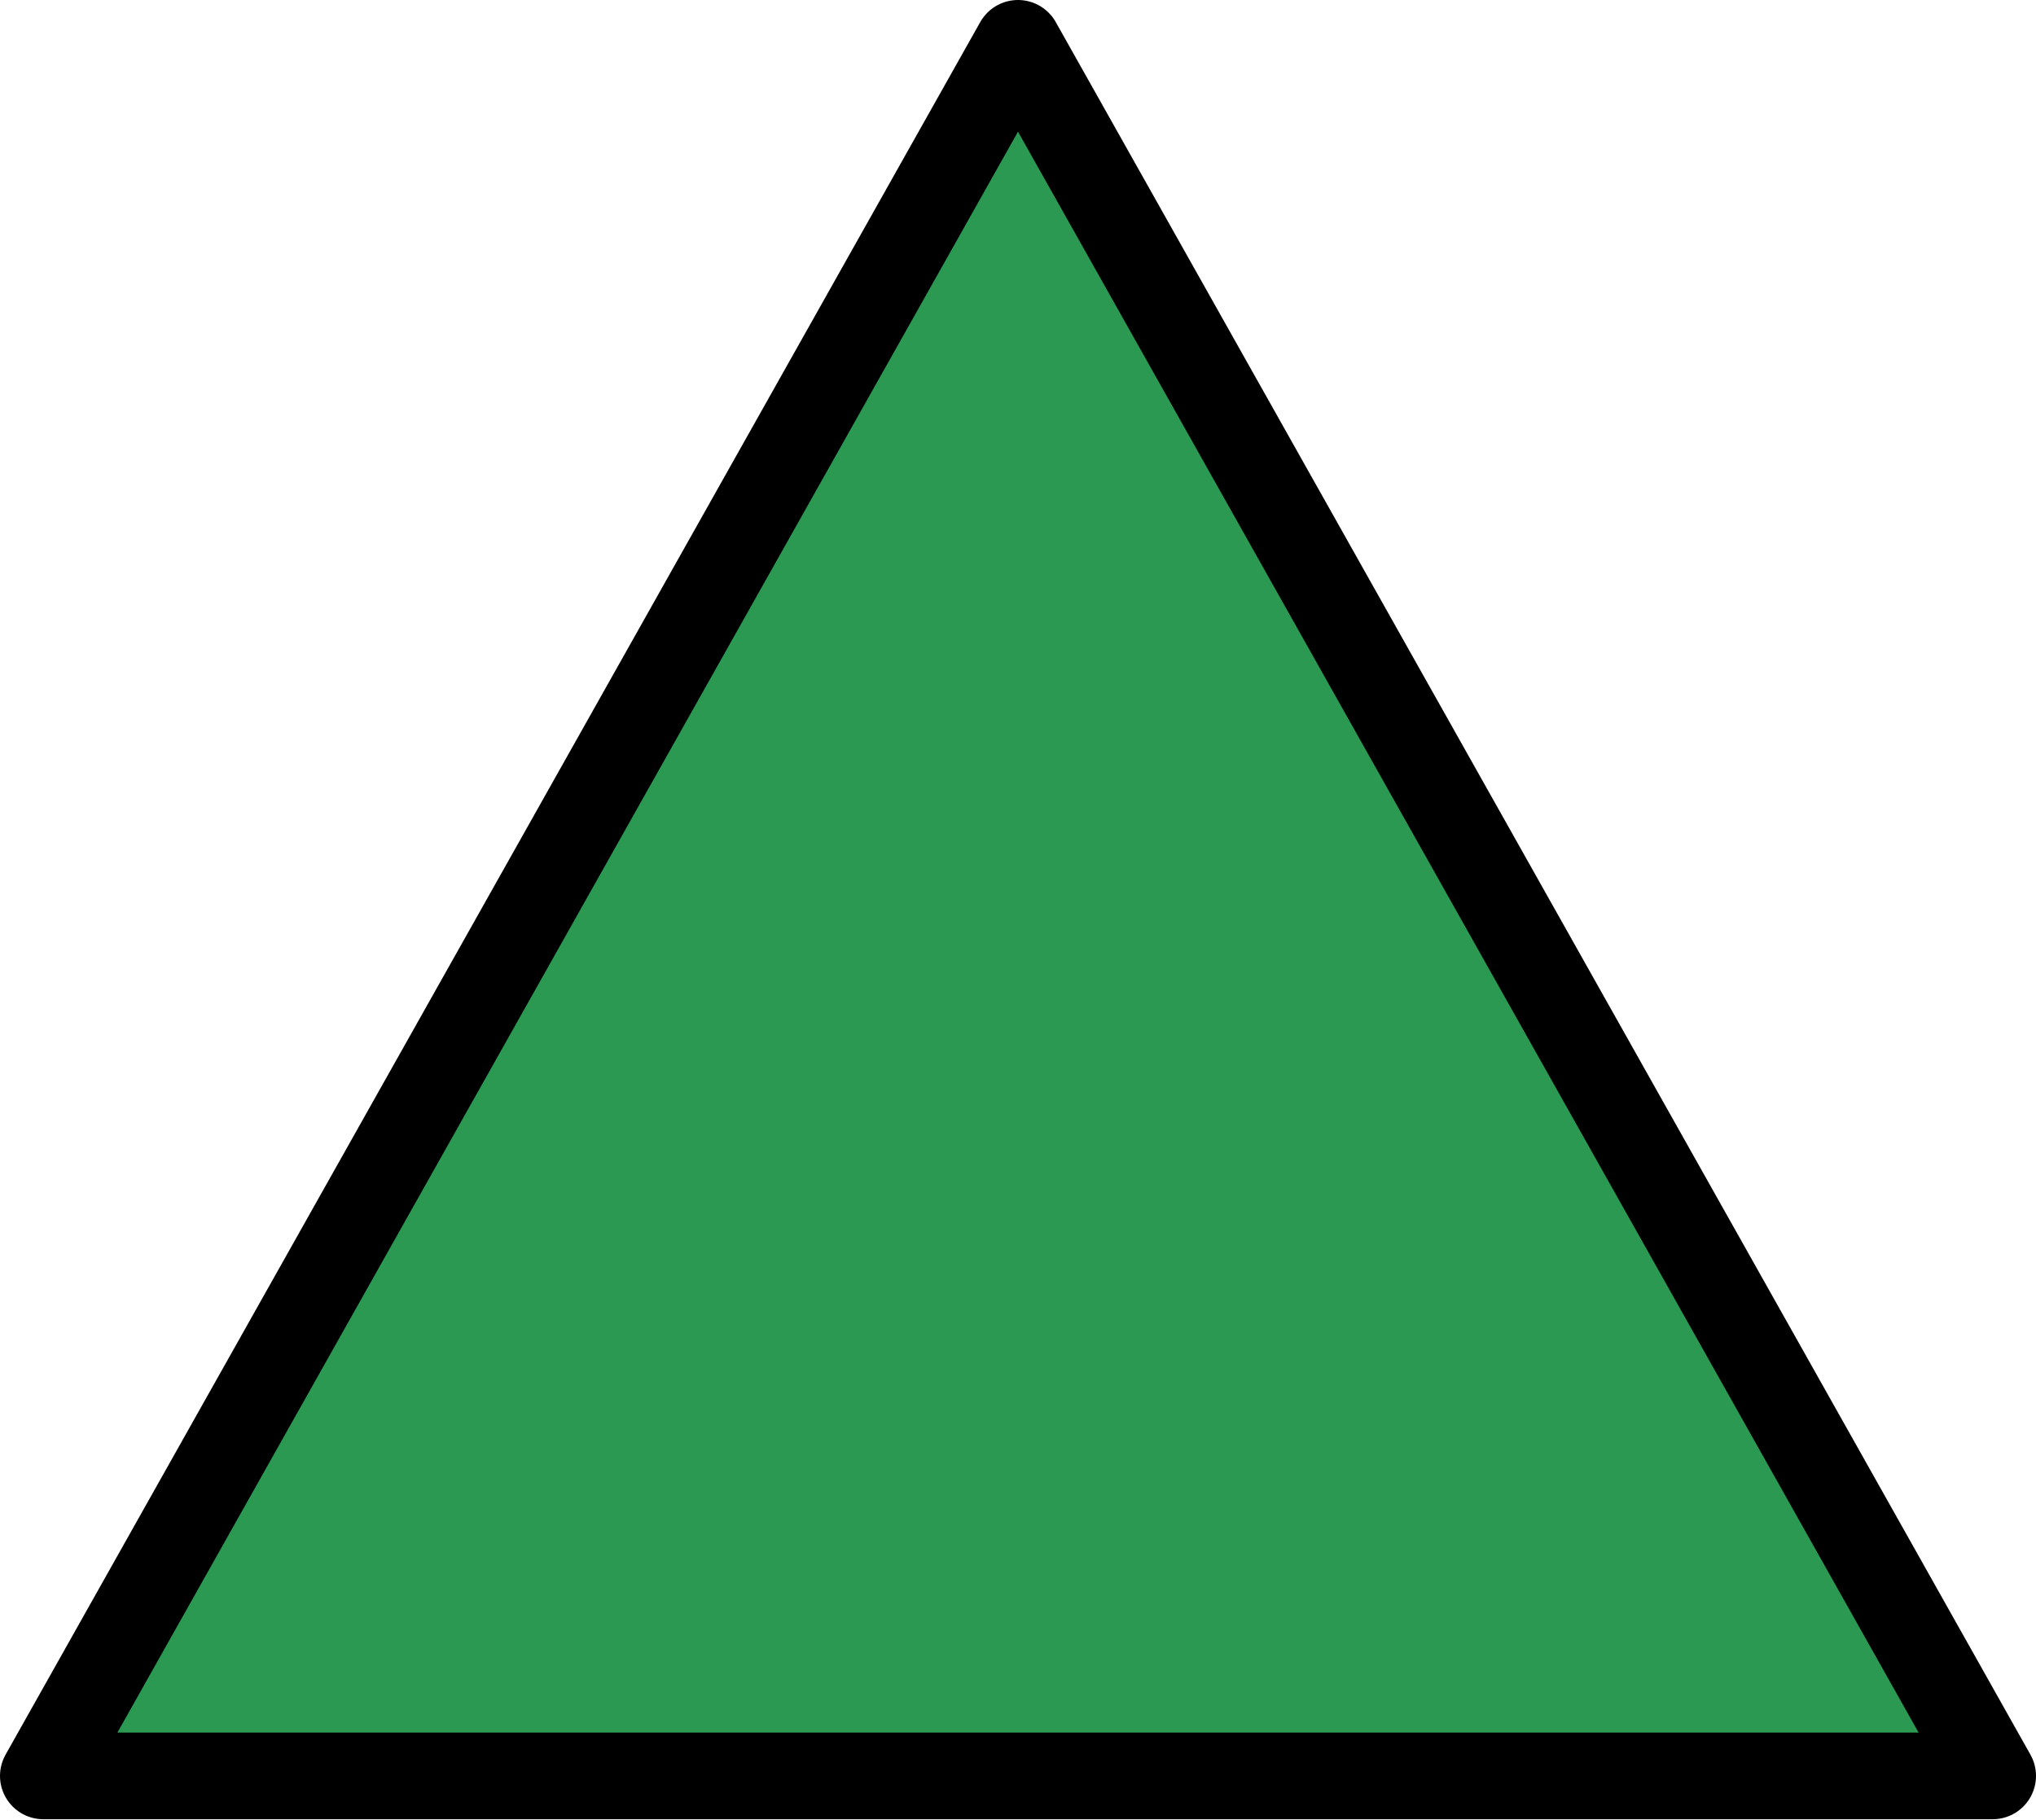
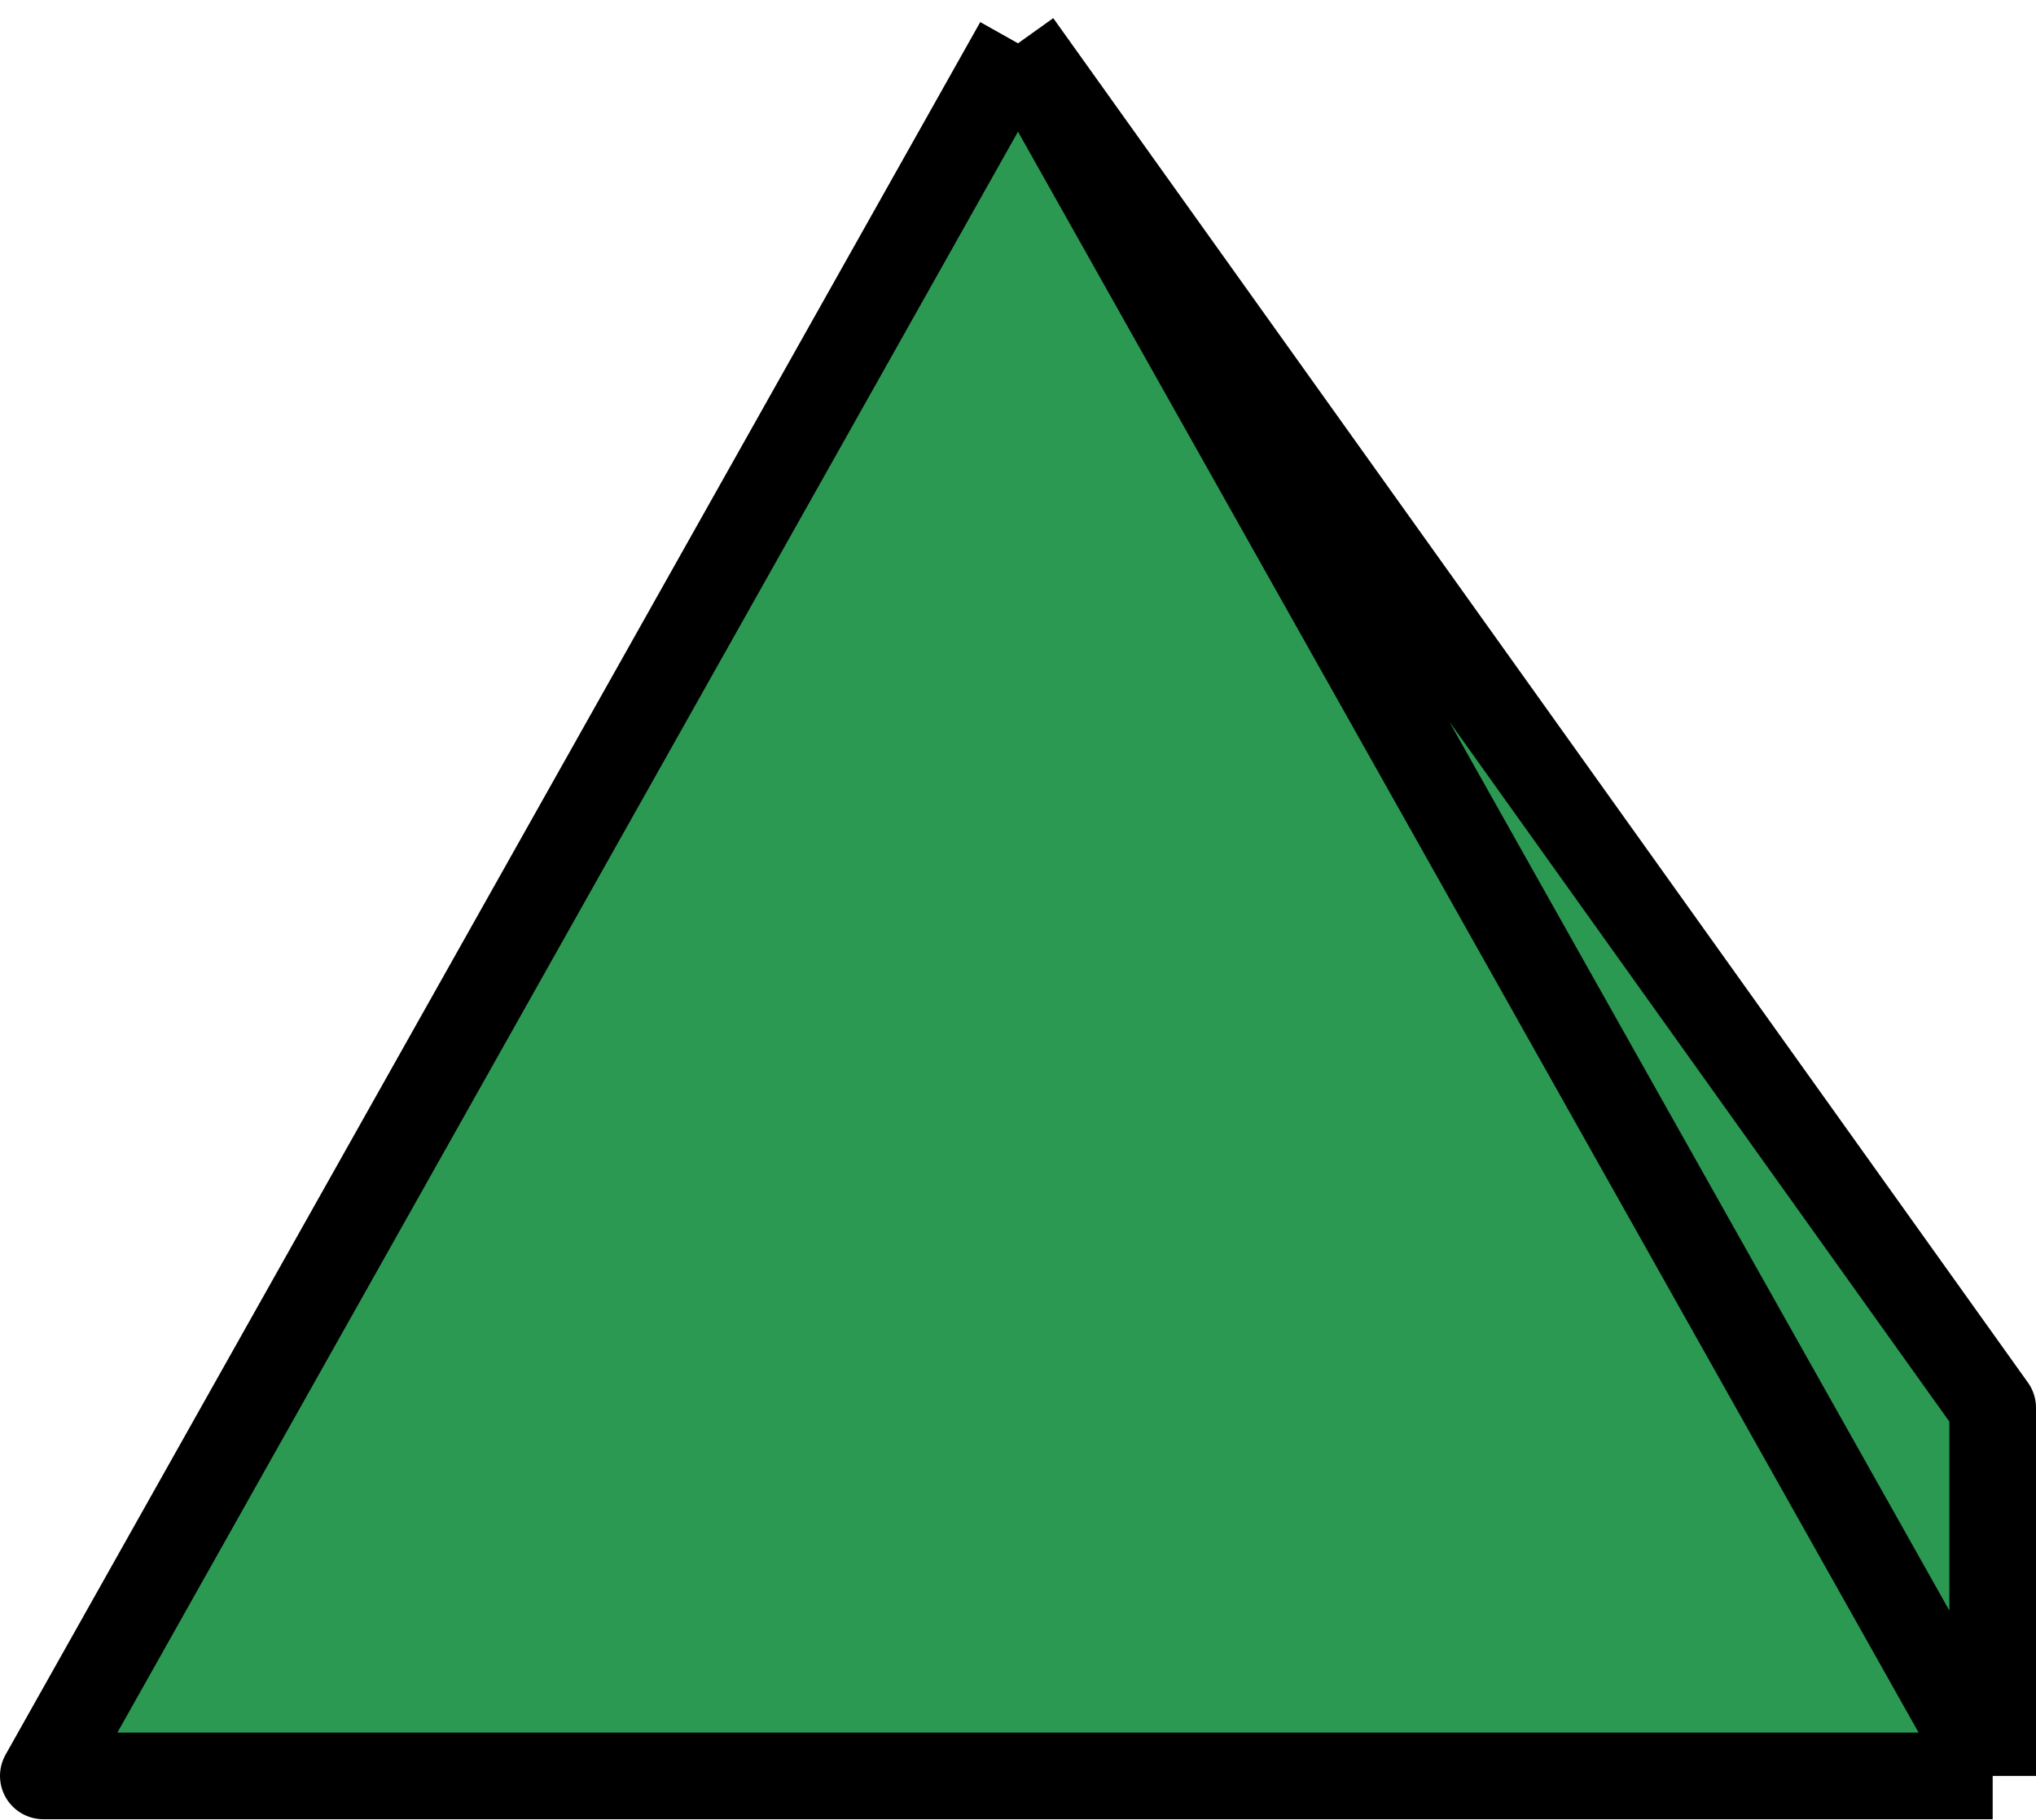
<svg xmlns="http://www.w3.org/2000/svg" width="47" height="42" viewBox="0 0 47 42" fill="none">
-   <path d="M1 41L23.5 1L46 41H1Z" fill="#2B9952" stroke="black" stroke-width="2" stroke-linejoin="round" />
+   <path d="M1 41L23.5 1L46 32.5V41H1Z" fill="#2B9952" />
+   <path d="M23.5 1L1 41H46M23.5 1L46 41M23.5 1L46 32.5V41" stroke="black" stroke-width="2" stroke-linejoin="round" />
</svg>
